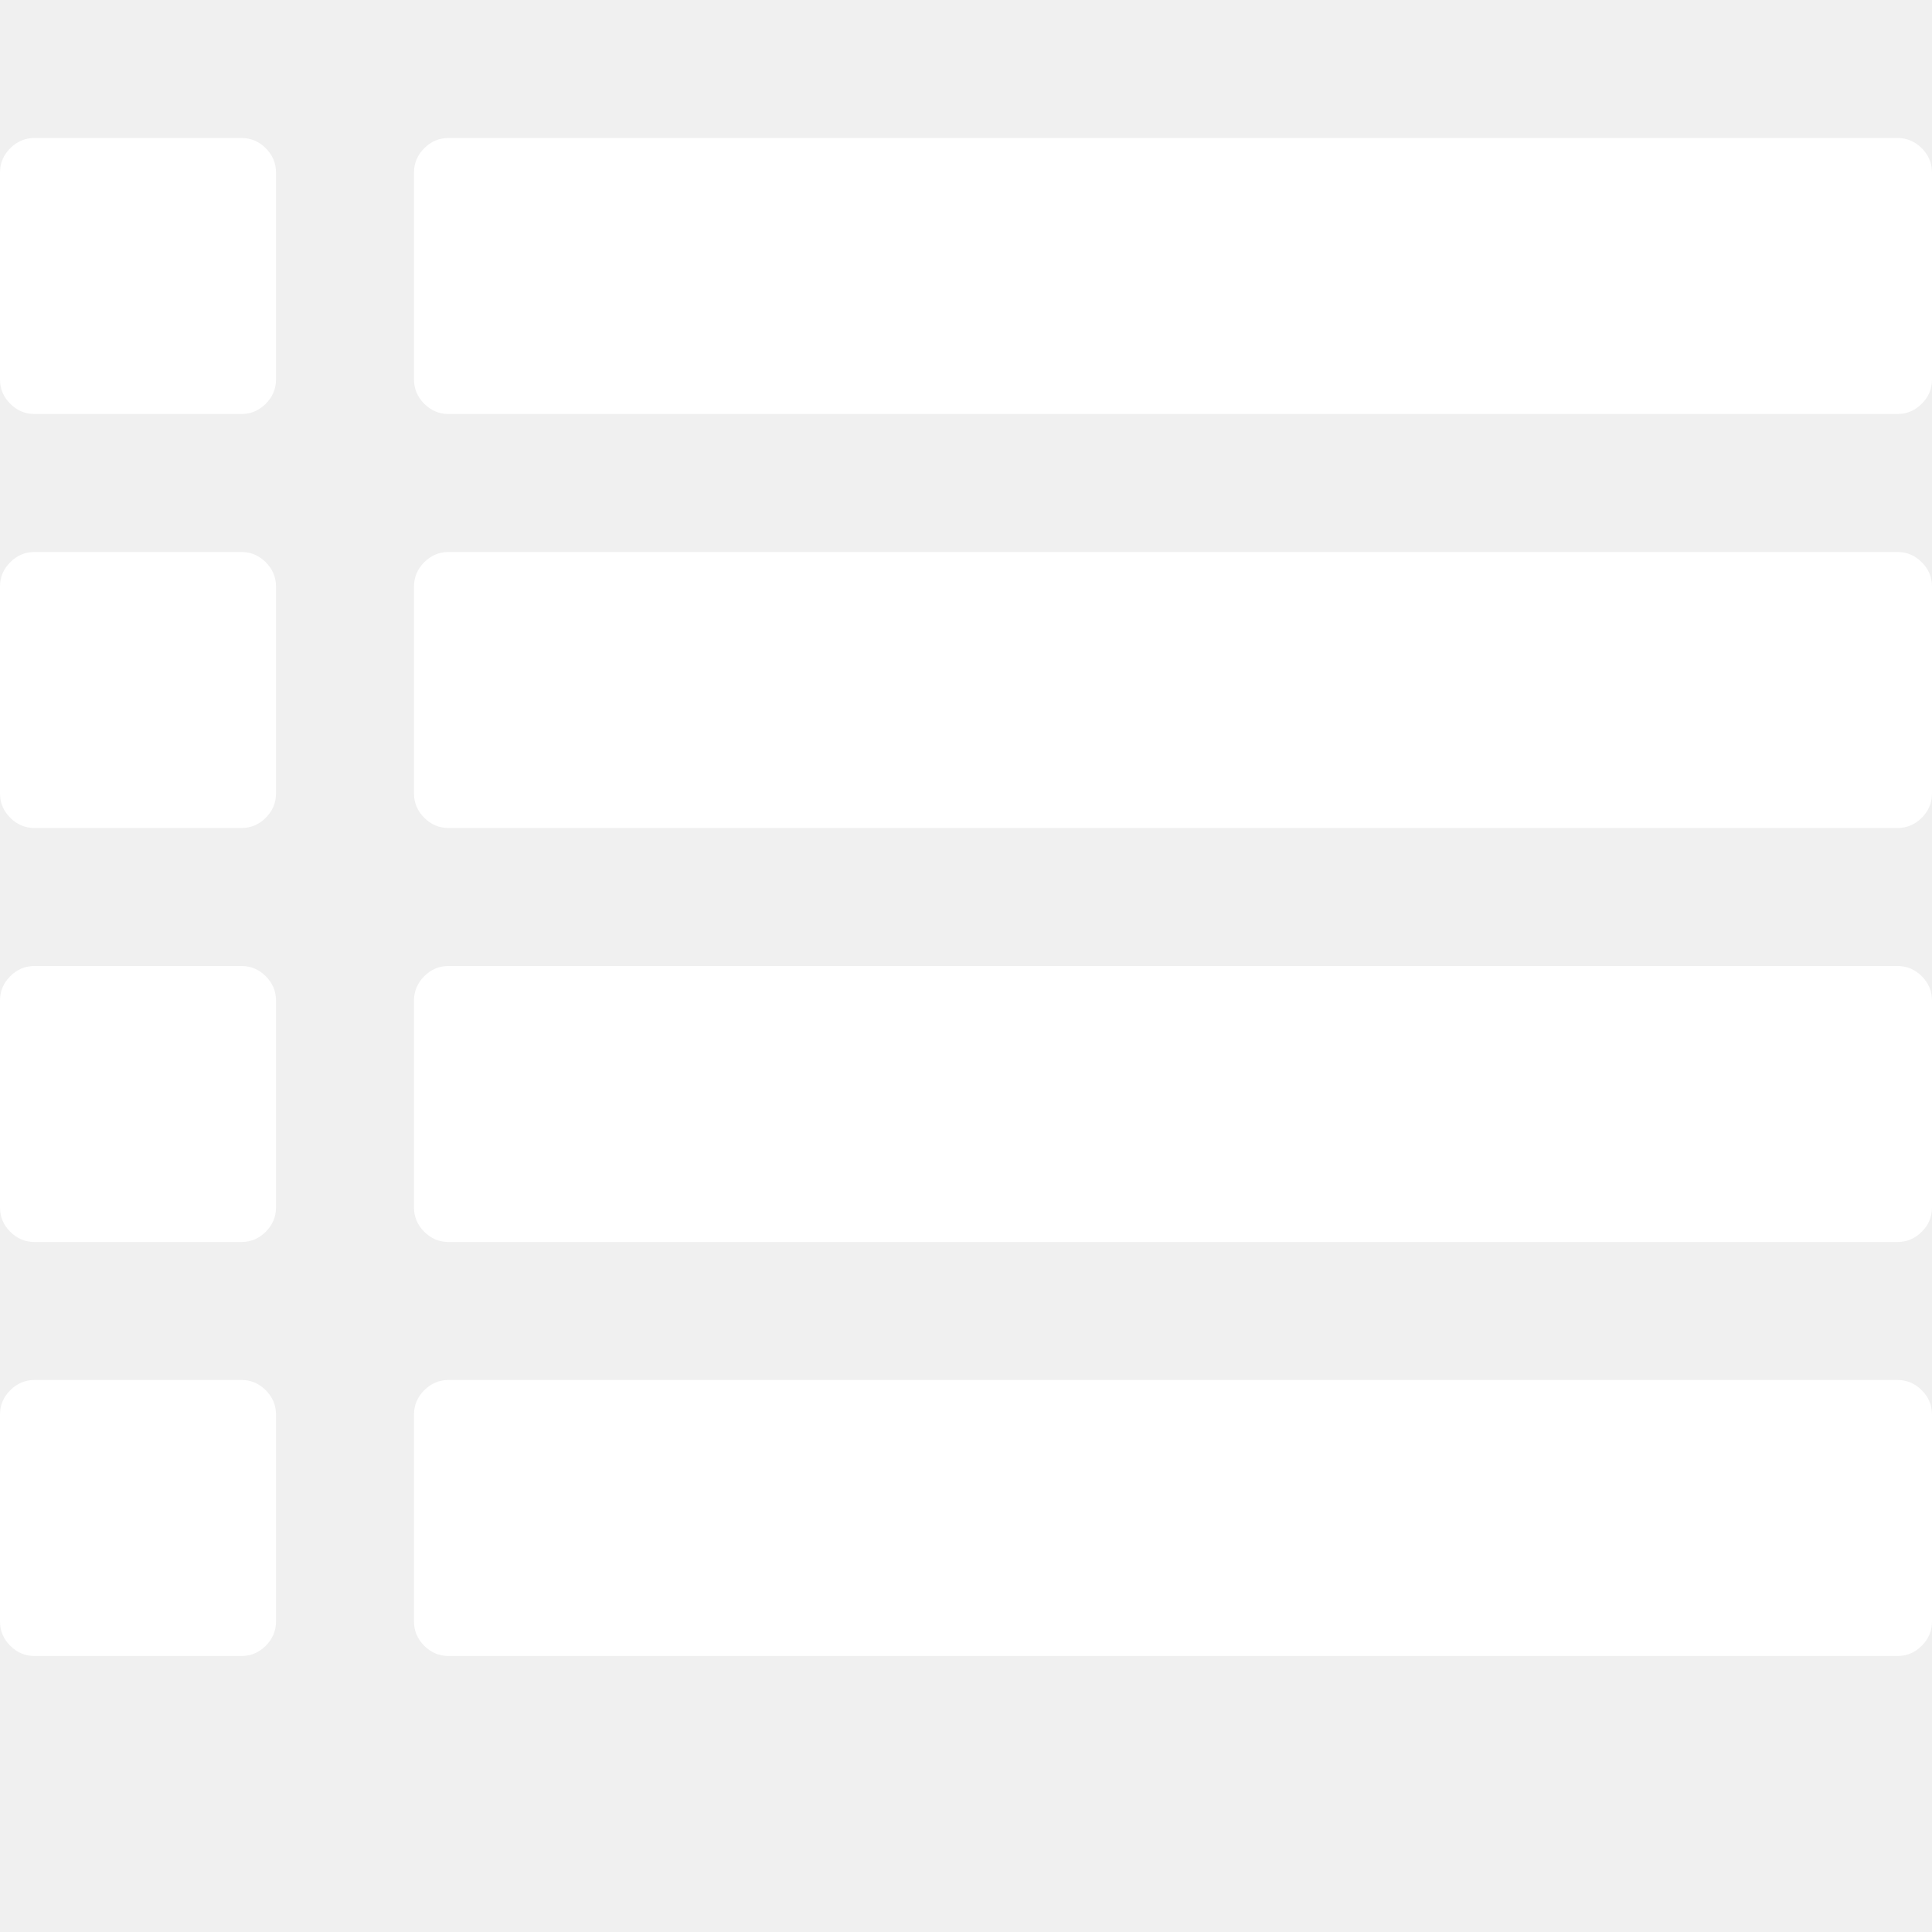
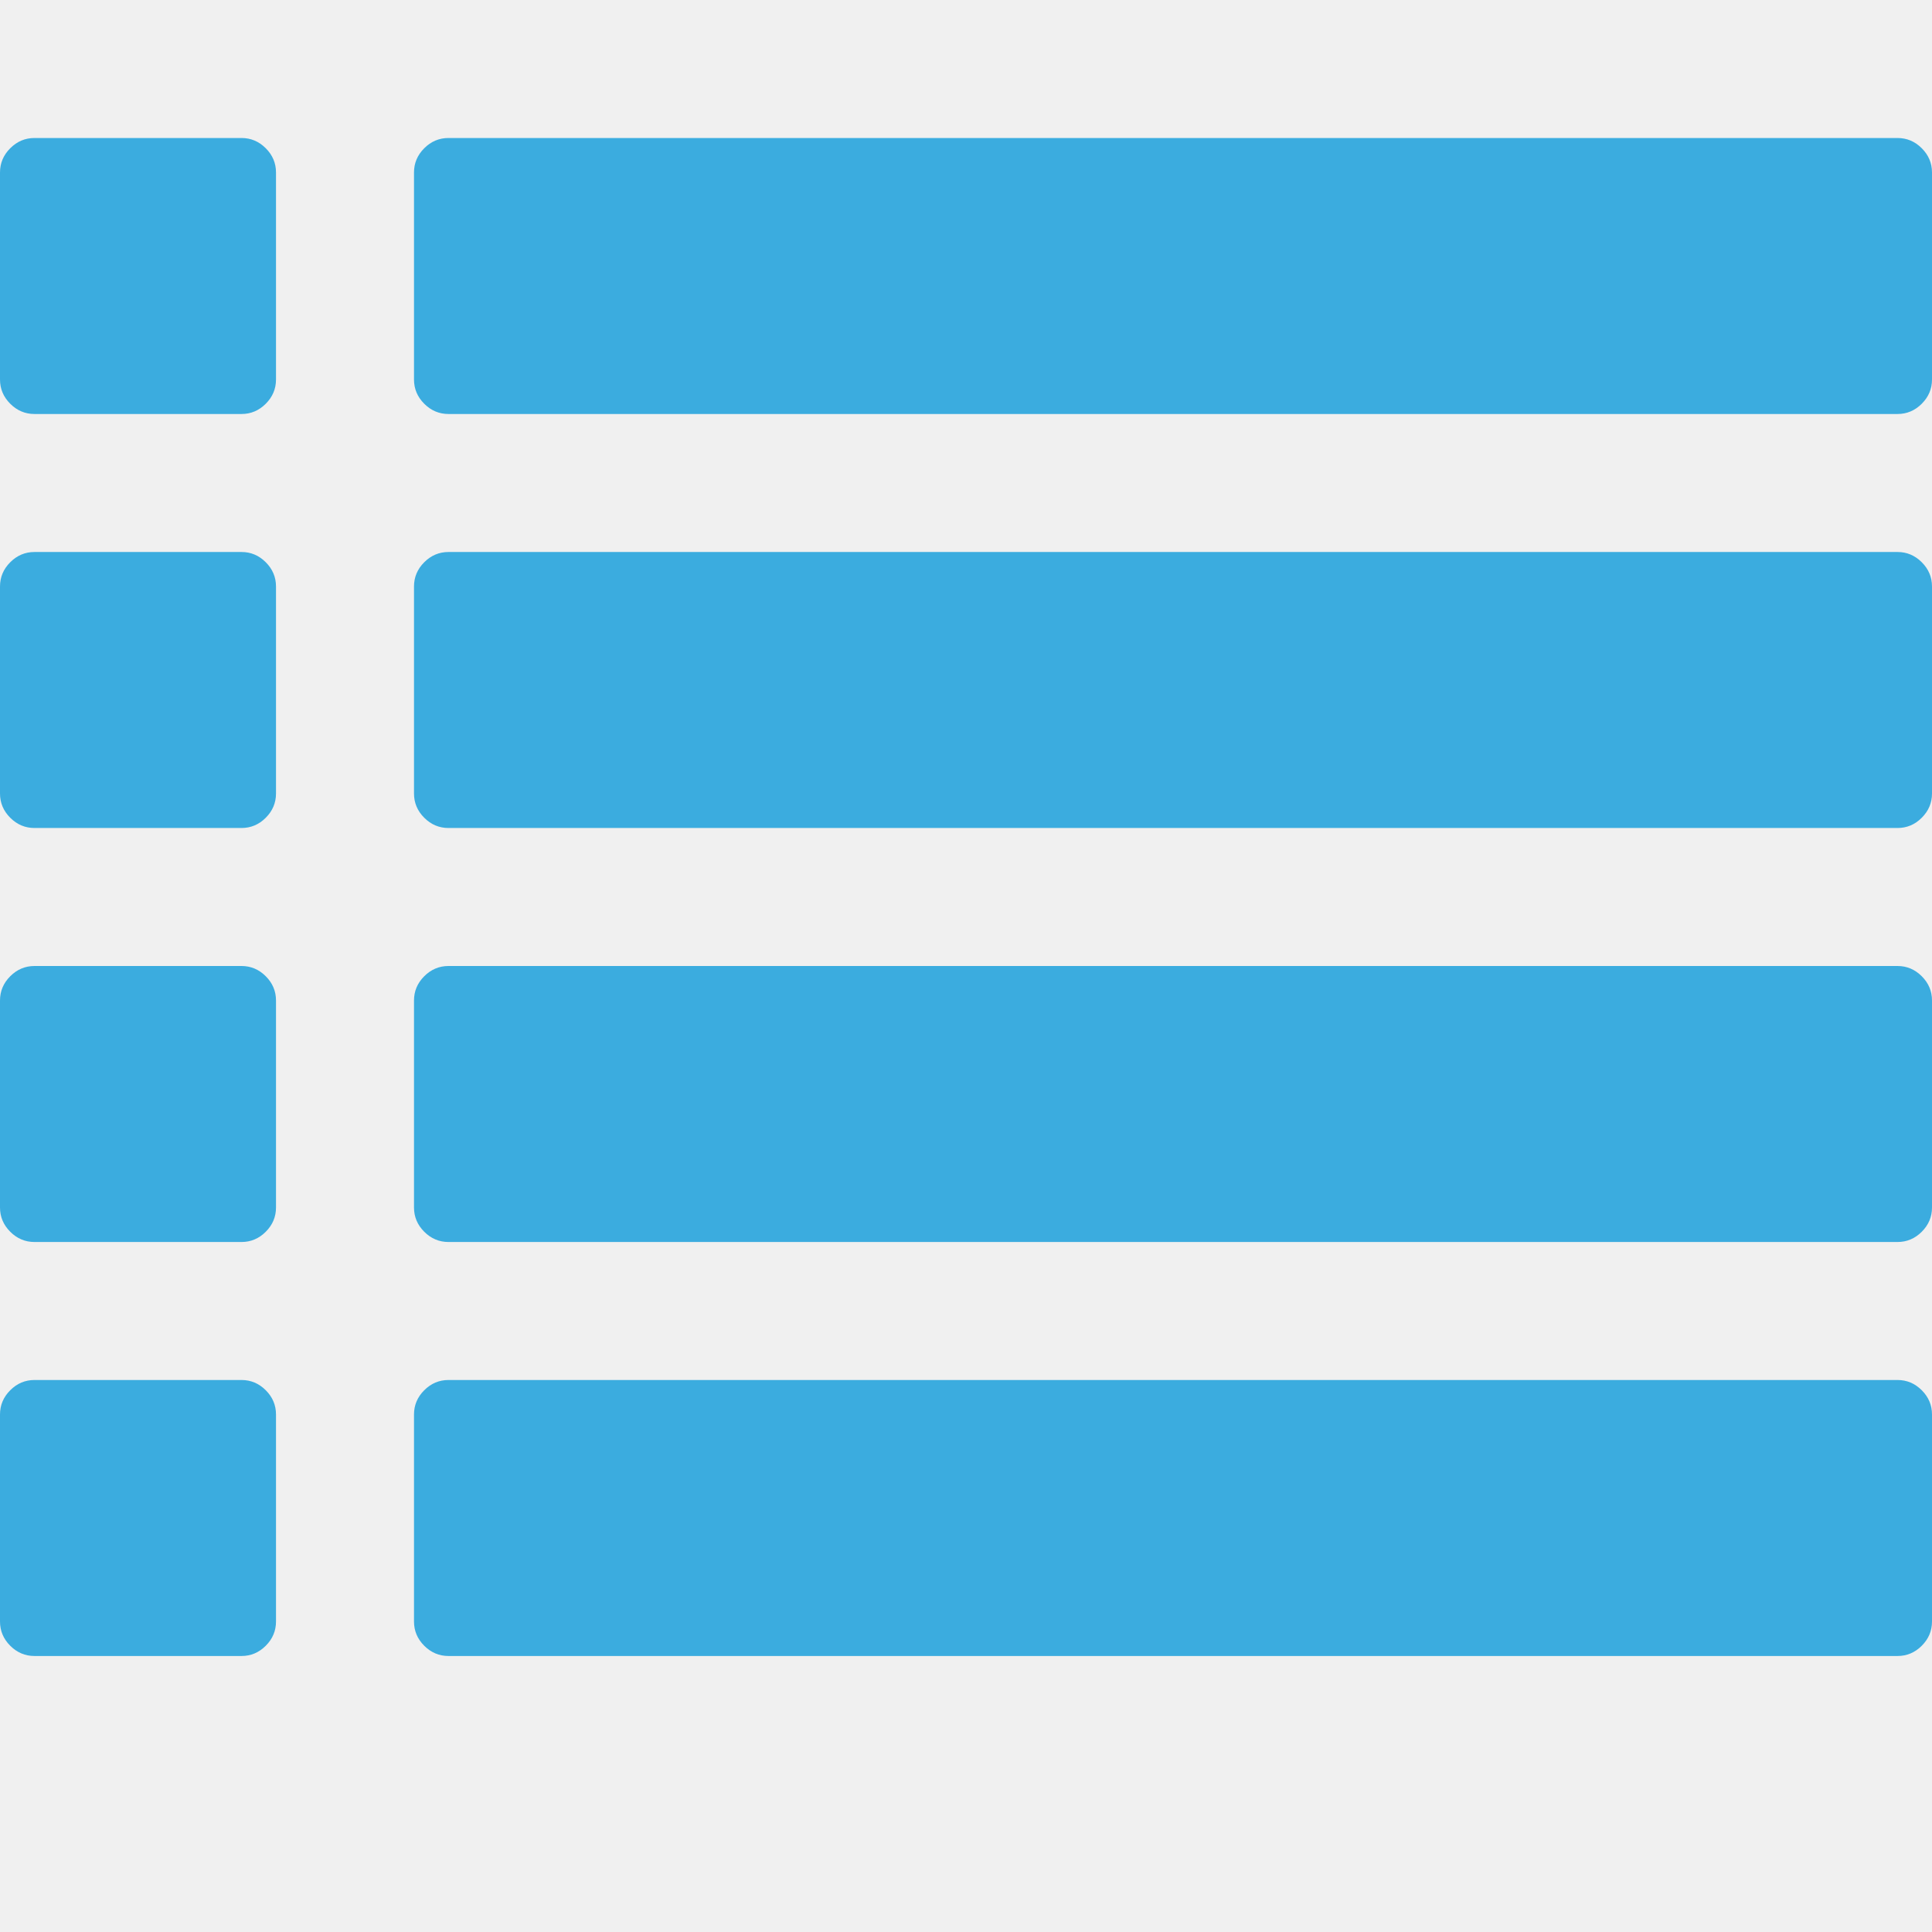
<svg xmlns="http://www.w3.org/2000/svg" width="1792" height="1792" viewBox="0 0 1792 1792">
-   <path d="M256 1312v192q0 13-9.5 22.5t-22.5 9.5h-192q-13 0-22.5-9.5t-9.5-22.5v-192q0-13 9.5-22.5t22.5-9.5h192q13 0 22.5 9.5t9.5 22.5zm0-384v192q0 13-9.5 22.5t-22.5 9.5h-192q-13 0-22.5-9.5t-9.5-22.5v-192q0-13 9.5-22.5t22.5-9.5h192q13 0 22.5 9.5t9.5 22.5zm0-384v192q0 13-9.5 22.5t-22.5 9.5h-192q-13 0-22.5-9.5t-9.5-22.5v-192q0-13 9.5-22.5t22.5-9.5h192q13 0 22.5 9.5t9.5 22.5zm1536 768v192q0 13-9.5 22.5t-22.5 9.5h-1344q-13 0-22.5-9.5t-9.5-22.5v-192q0-13 9.5-22.5t22.5-9.5h1344q13 0 22.5 9.5t9.5 22.5zm-1536-1152v192q0 13-9.5 22.5t-22.5 9.5h-192q-13 0-22.5-9.5t-9.5-22.5v-192q0-13 9.5-22.5t22.5-9.5h192q13 0 22.5 9.5t9.5 22.5zm1536 768v192q0 13-9.5 22.5t-22.5 9.5h-1344q-13 0-22.5-9.5t-9.5-22.5v-192q0-13 9.5-22.5t22.5-9.5h1344q13 0 22.5 9.5t9.5 22.5zm0-384v192q0 13-9.5 22.5t-22.5 9.5h-1344q-13 0-22.5-9.5t-9.5-22.5v-192q0-13 9.5-22.5t22.5-9.5h1344q13 0 22.5 9.5t9.5 22.5zm0-384v192q0 13-9.5 22.5t-22.5 9.5h-1344q-13 0-22.5-9.5t-9.5-22.5v-192q0-13 9.5-22.5t22.5-9.5h1344q13 0 22.5 9.5t9.5 22.5z" fill="#fff" />
+   <path d="M256 1312v192q0 13-9.5 22.5t-22.5 9.5h-192q-13 0-22.5-9.5t-9.5-22.5v-192q0-13 9.5-22.5t22.5-9.5h192q13 0 22.5 9.5t9.5 22.5zm0-384v192q0 13-9.5 22.5t-22.5 9.5h-192q-13 0-22.5-9.5t-9.5-22.5v-192q0-13 9.5-22.5t22.5-9.5h192q13 0 22.5 9.5t9.5 22.5zm0-384v192q0 13-9.5 22.5t-22.5 9.5h-192q-13 0-22.5-9.5t-9.5-22.5v-192q0-13 9.5-22.5t22.5-9.5h192q13 0 22.5 9.5t9.5 22.5zm1536 768v192q0 13-9.5 22.5t-22.5 9.5h-1344q-13 0-22.5-9.5t-9.5-22.5v-192q0-13 9.5-22.5t22.5-9.5h1344q13 0 22.5 9.5t9.5 22.5zm-1536-1152v192q0 13-9.5 22.5t-22.5 9.5h-192q-13 0-22.5-9.5t-9.5-22.5v-192q0-13 9.5-22.5t22.5-9.5h192q13 0 22.5 9.5t9.5 22.5zm1536 768v192q0 13-9.5 22.5t-22.5 9.5h-1344q-13 0-22.5-9.5t-9.5-22.5v-192q0-13 9.5-22.5t22.5-9.5h1344q13 0 22.5 9.5t9.5 22.5zm0-384v192q0 13-9.5 22.5t-22.5 9.5h-1344q-13 0-22.5-9.5t-9.5-22.5v-192q0-13 9.5-22.5t22.5-9.5h1344q13 0 22.5 9.5t9.5 22.5zm0-384v192q0 13-9.5 22.5t-22.5 9.5h-1344q-13 0-22.5-9.5t-9.5-22.5v-192q0-13 9.5-22.5t22.5-9.5h1344q13 0 22.5 9.5t9.5 22.5z" fill="#3bacdf" />
</svg>
